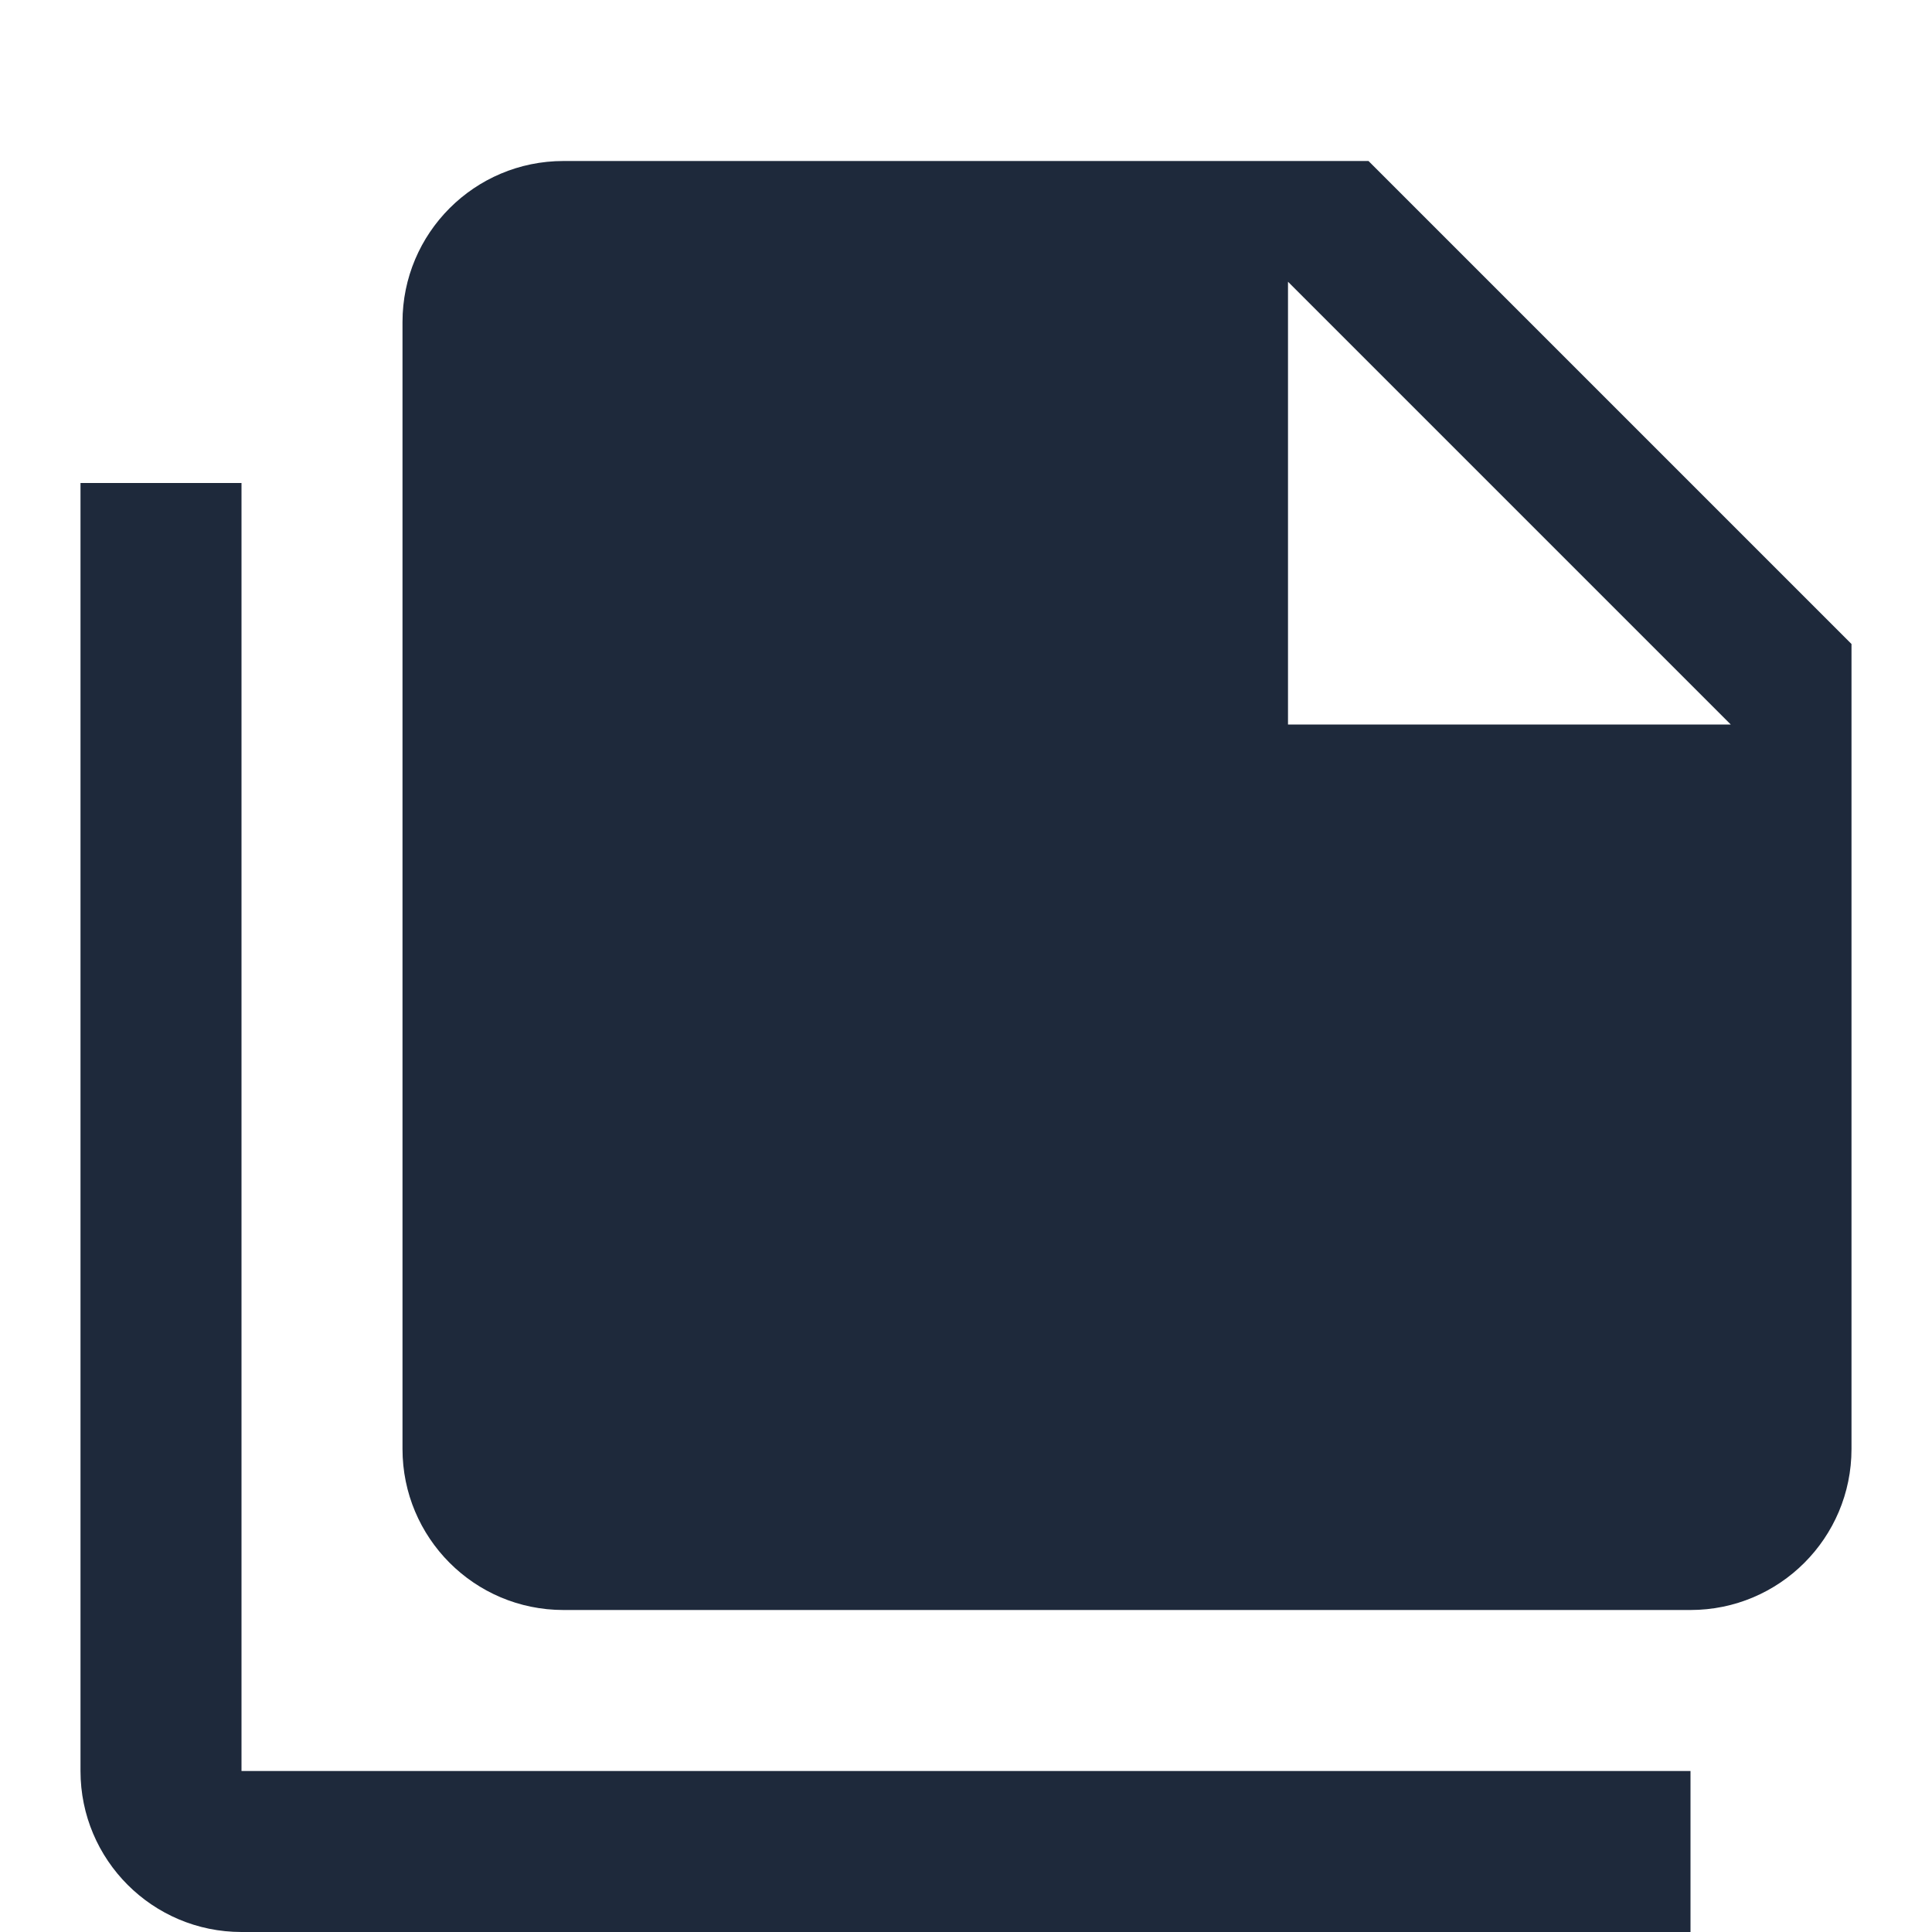
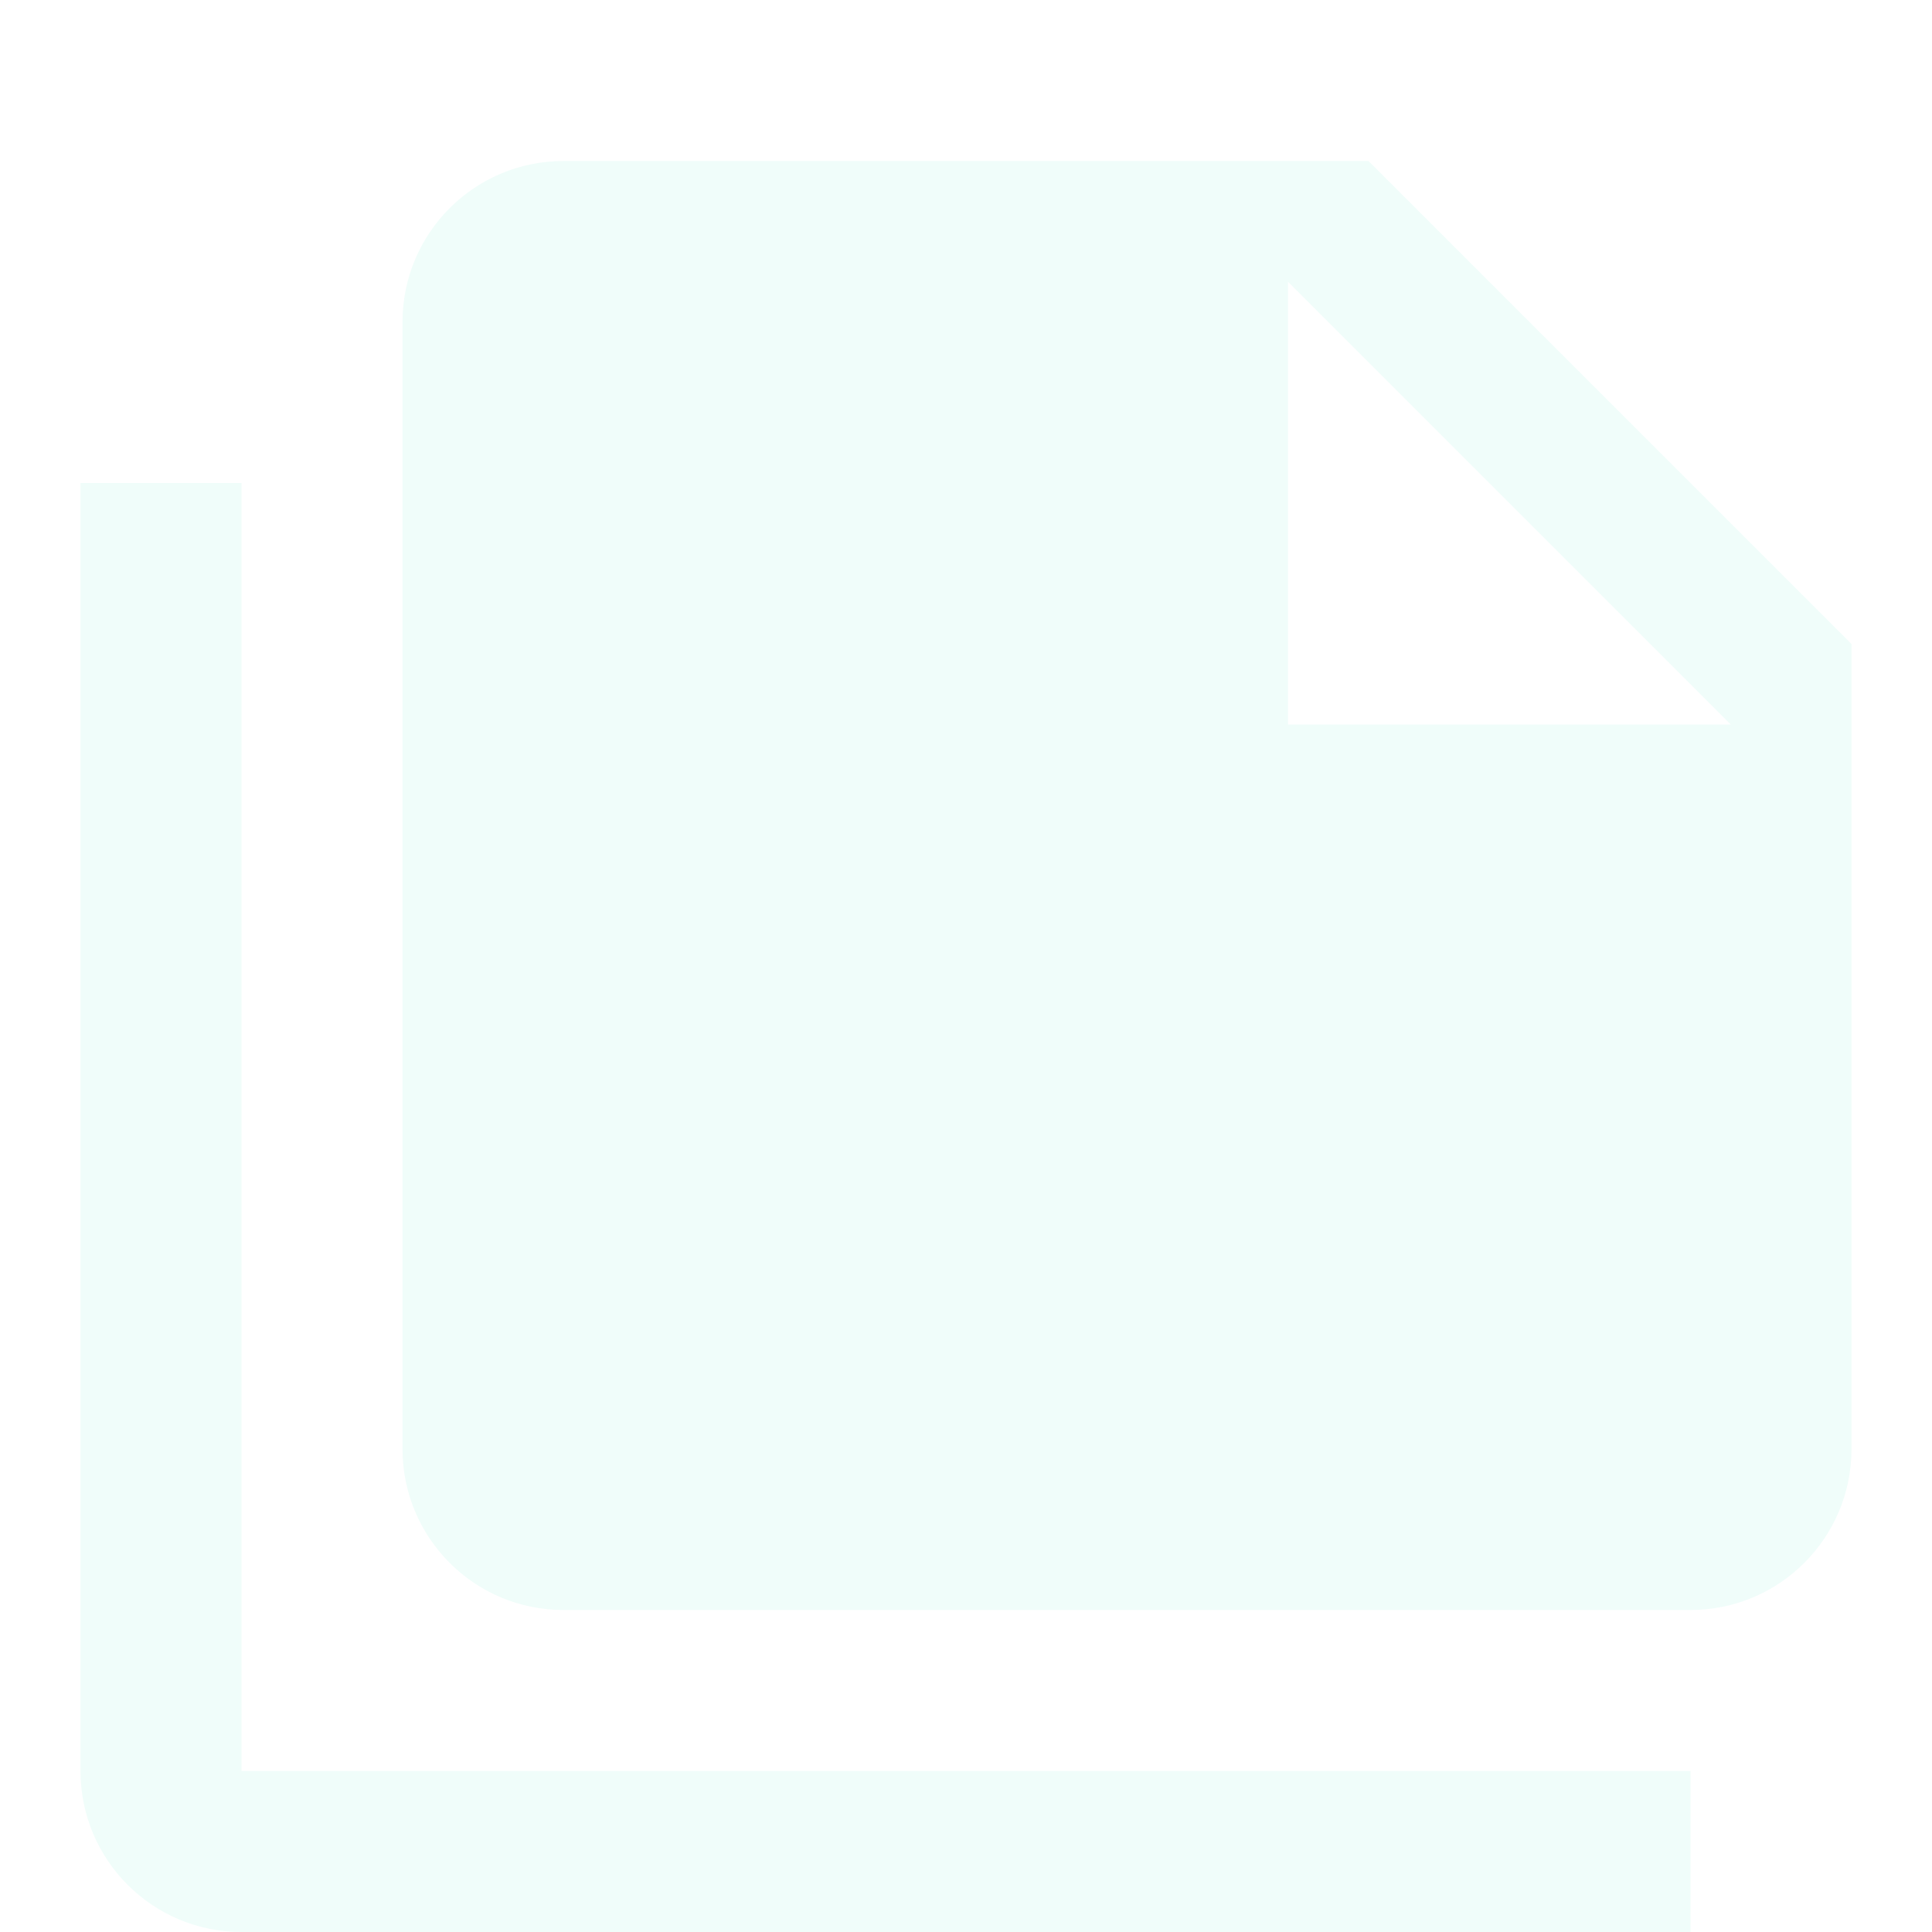
<svg xmlns="http://www.w3.org/2000/svg" viewBox="0 0 24 24">
-   <path fill="#1e293b" d="M16,9H21.5L16,3.5V9M7,2H17L23,8V18A2,2 0 0,1 21,20H7C5.89,20 5,19.1 5,18V4A2,2 0 0,1 7,2M3,6V22H21V24H3A2,2 0 0,1 1,22V6H3Z" />
+   <path fill="#f0fdfa" d="M16,9H21.5L16,3.5V9M7,2H17L23,8V18A2,2 0 0,1 21,20H7C5.89,20 5,19.1 5,18V4A2,2 0 0,1 7,2M3,6V22H21V24H3A2,2 0 0,1 1,22V6H3Z" />
</svg>
